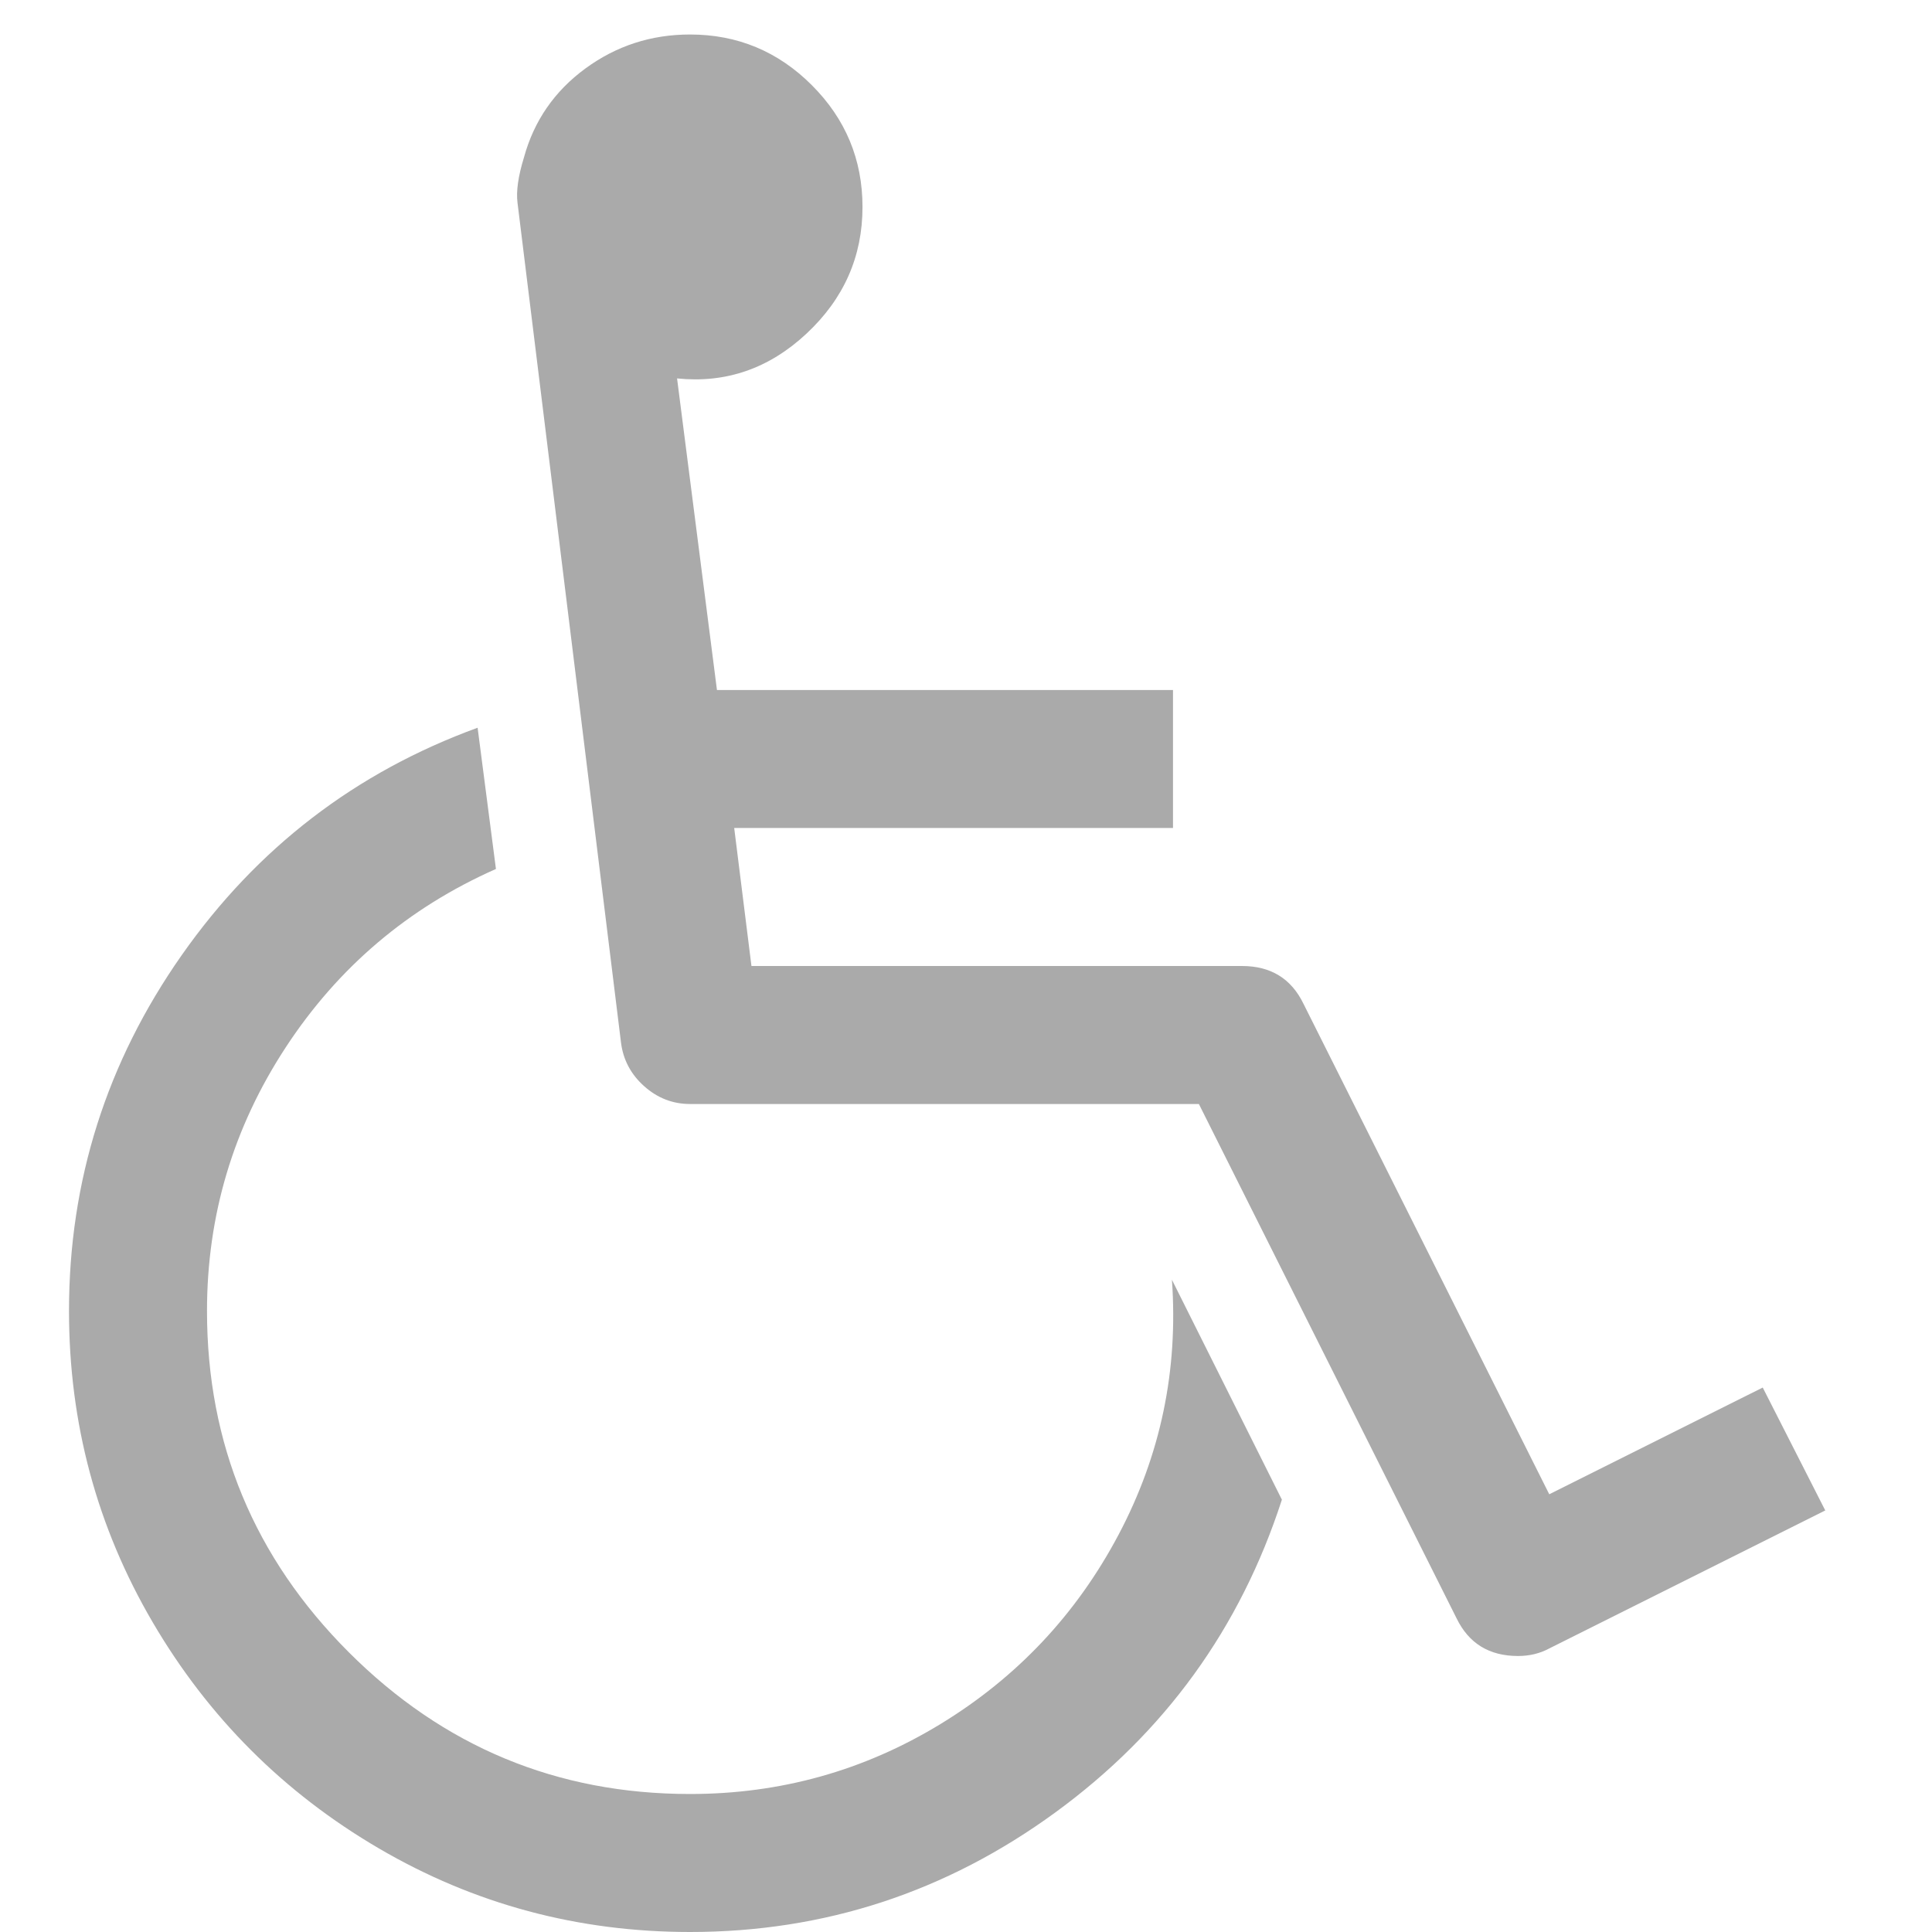
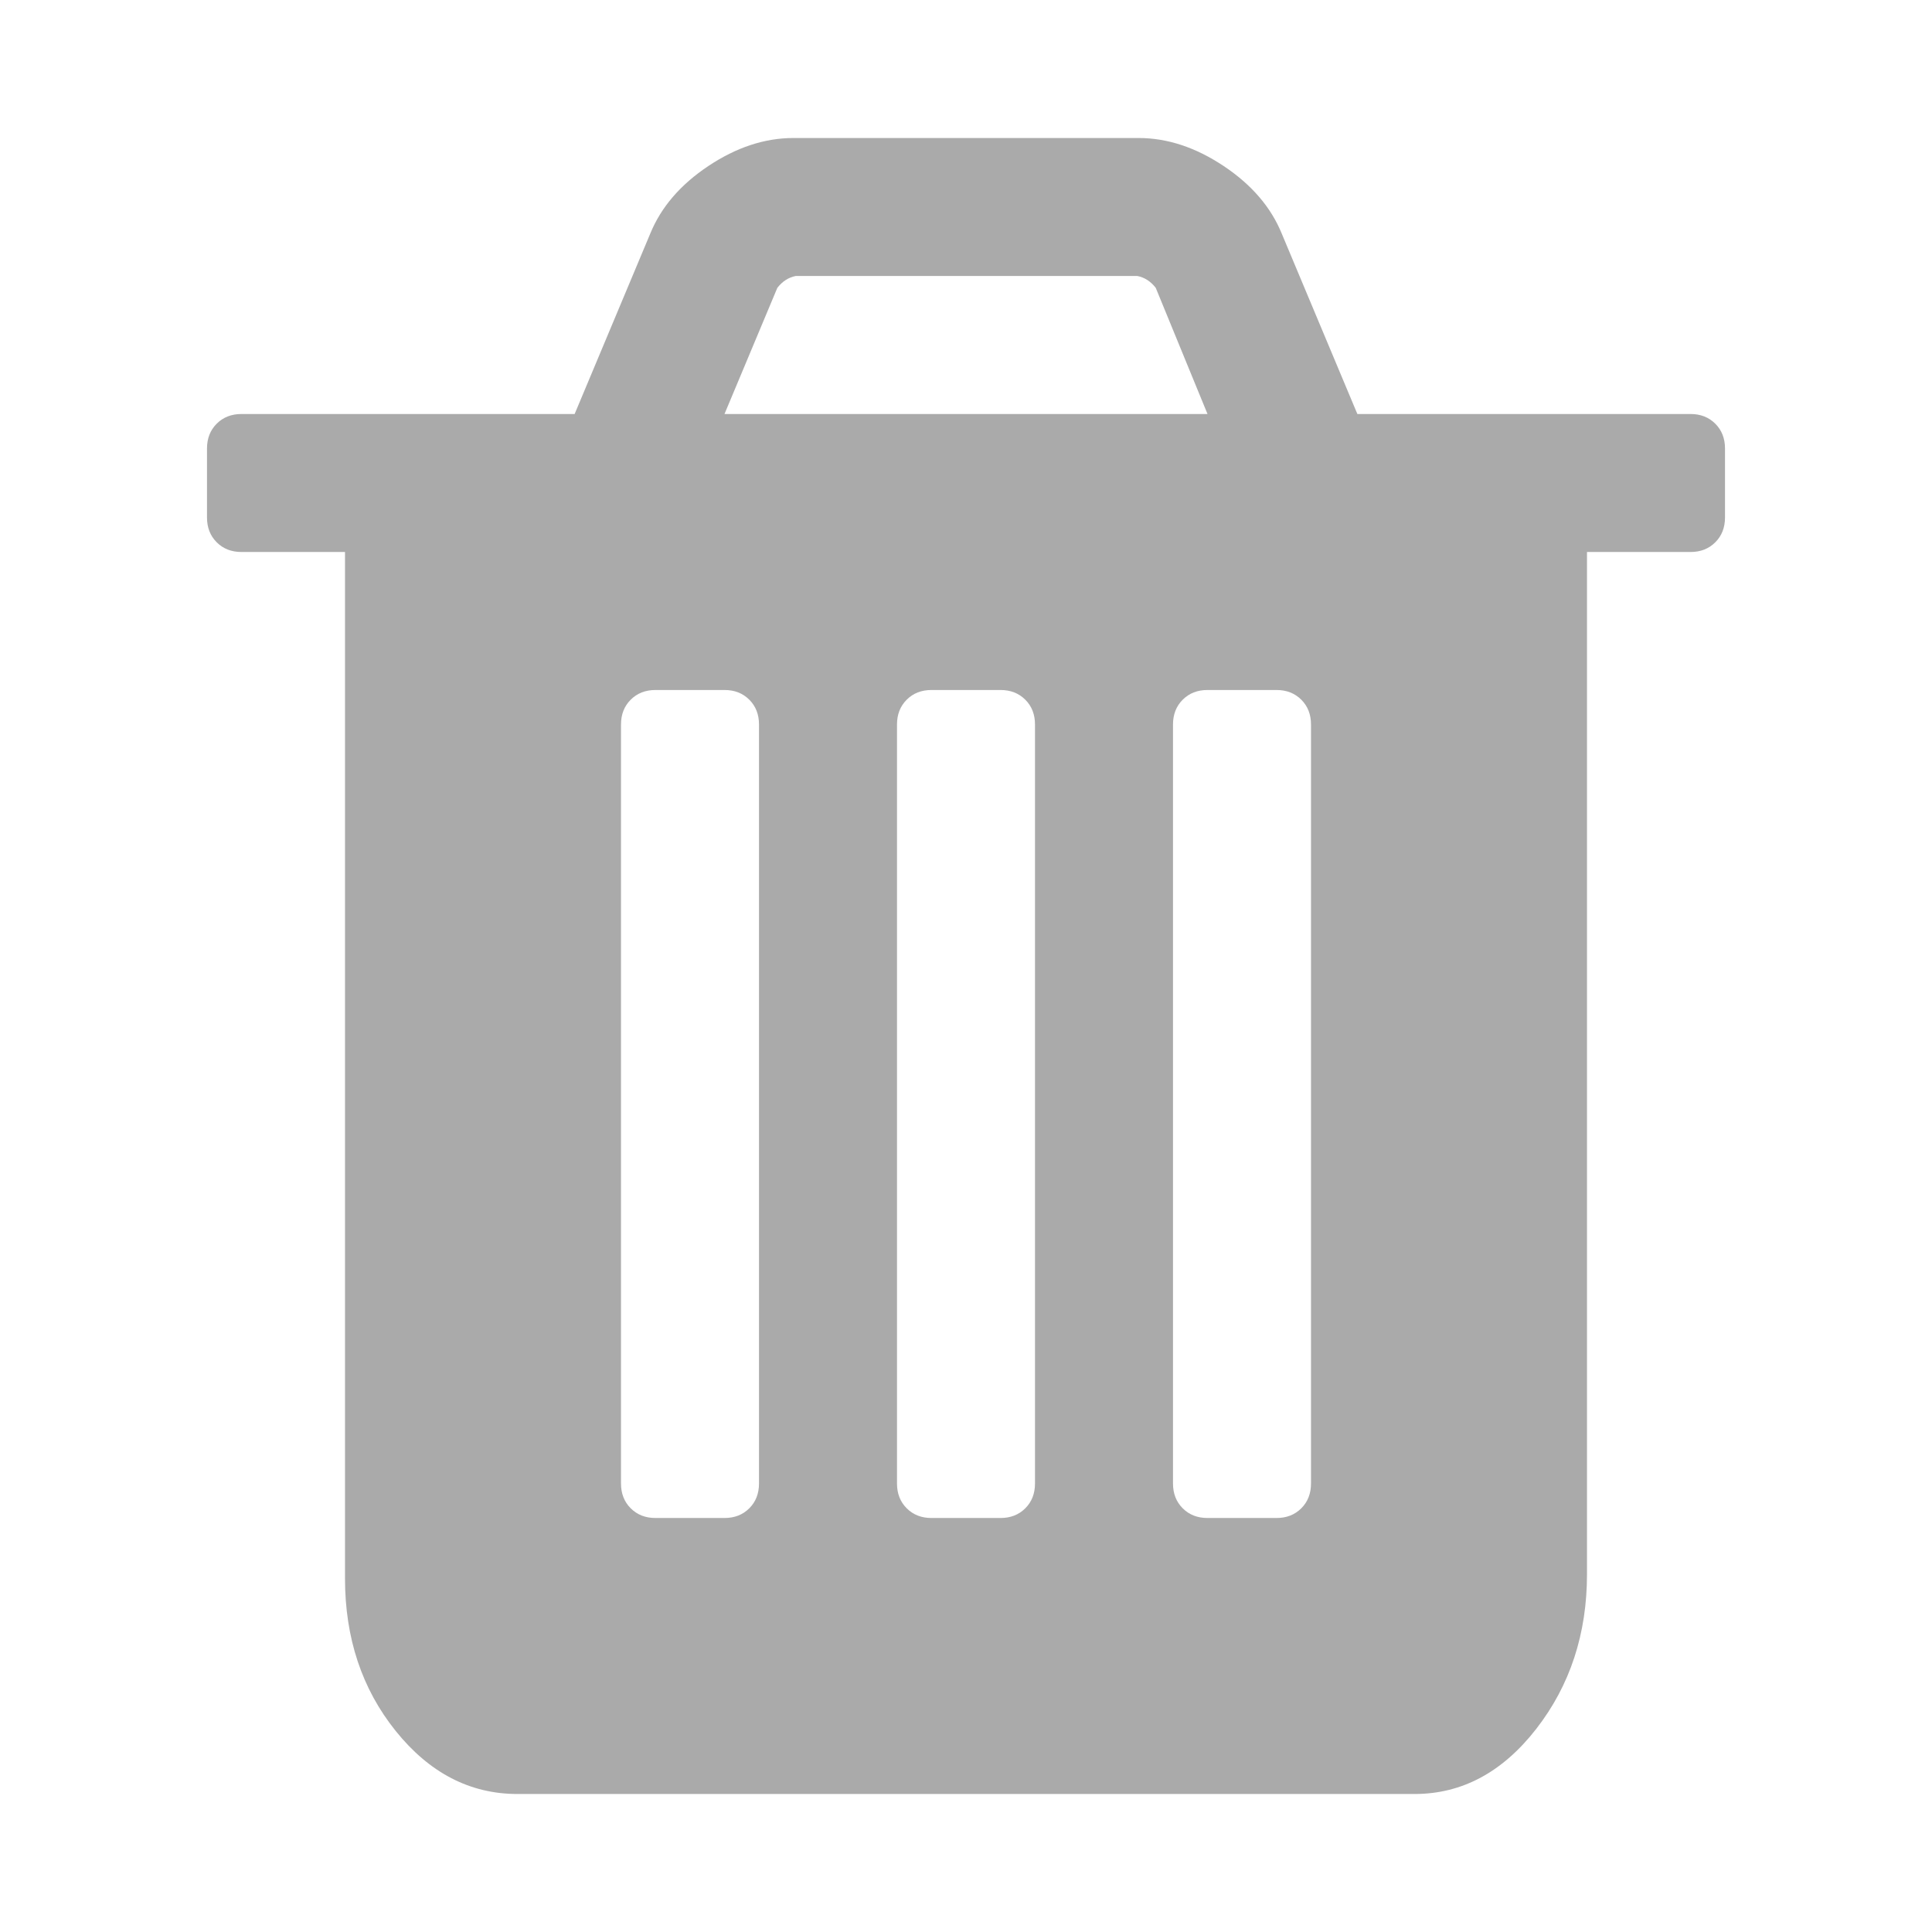
<svg xmlns="http://www.w3.org/2000/svg" width="1792" height="1792" viewBox="0 0 1792 1792">
-   <path fill="#aaa" d="M1087 1187l102 204q-58 179-210 290t-339 111q-156 0-288.5-77.5t-210-210-77.5-288.5q0-181 104.5-330t274.5-211l17 131q-122 54-195 165.5t-73 244.5q0 185 131.5 316.5t316.5 131.5q126 0 232.5-65t165-175.5 49.5-236.5zm548 100l58 114-256 128q-13 7-29 7-40 0-57-35l-239-477h-472q-24 0-42.5-16.5t-21.5-40.5l-96-779q-2-16 6-42 14-51 57-82.5t97-31.5q66 0 113 47t47 113q0 69-52 117.5t-120 41.5l37 289h423v128h-407l16 128h455q40 0 57 35l228 455z" />
+   <path fill="#aaa" d="M704 1376v-704q0-14-9-23t-23-9h-64q-14 0-23 9t-9 23v704q0 14 9 23t23 9h64q14 0 23-9t9-23zm256 0v-704q0-14-9-23t-23-9h-64q-14 0-23 9t-9 23v704q0 14 9 23t23 9h64q14 0 23-9t9-23zm256 0v-704q0-14-9-23t-23-9h-64q-14 0-23 9t-9 23v704q0 14 9 23t23 9h64q14 0 23-9t9-23zm-544-992h448l-48-117q-7-9-17-11h-317q-10 2-17 11zm928 32v64q0 14-9 23t-23 9h-96v948q0 83-47 143.5t-113 60.5h-832q-66 0-113-58.5t-47-141.5v-952h-96q-14 0-23-9t-9-23v-64q0-14 9-23t23-9h309l70-167q15-37 54-63t79-26h320q40 0 79 26t54 63l70 167h309q14 0 23 9t9 23z" />
</svg>
